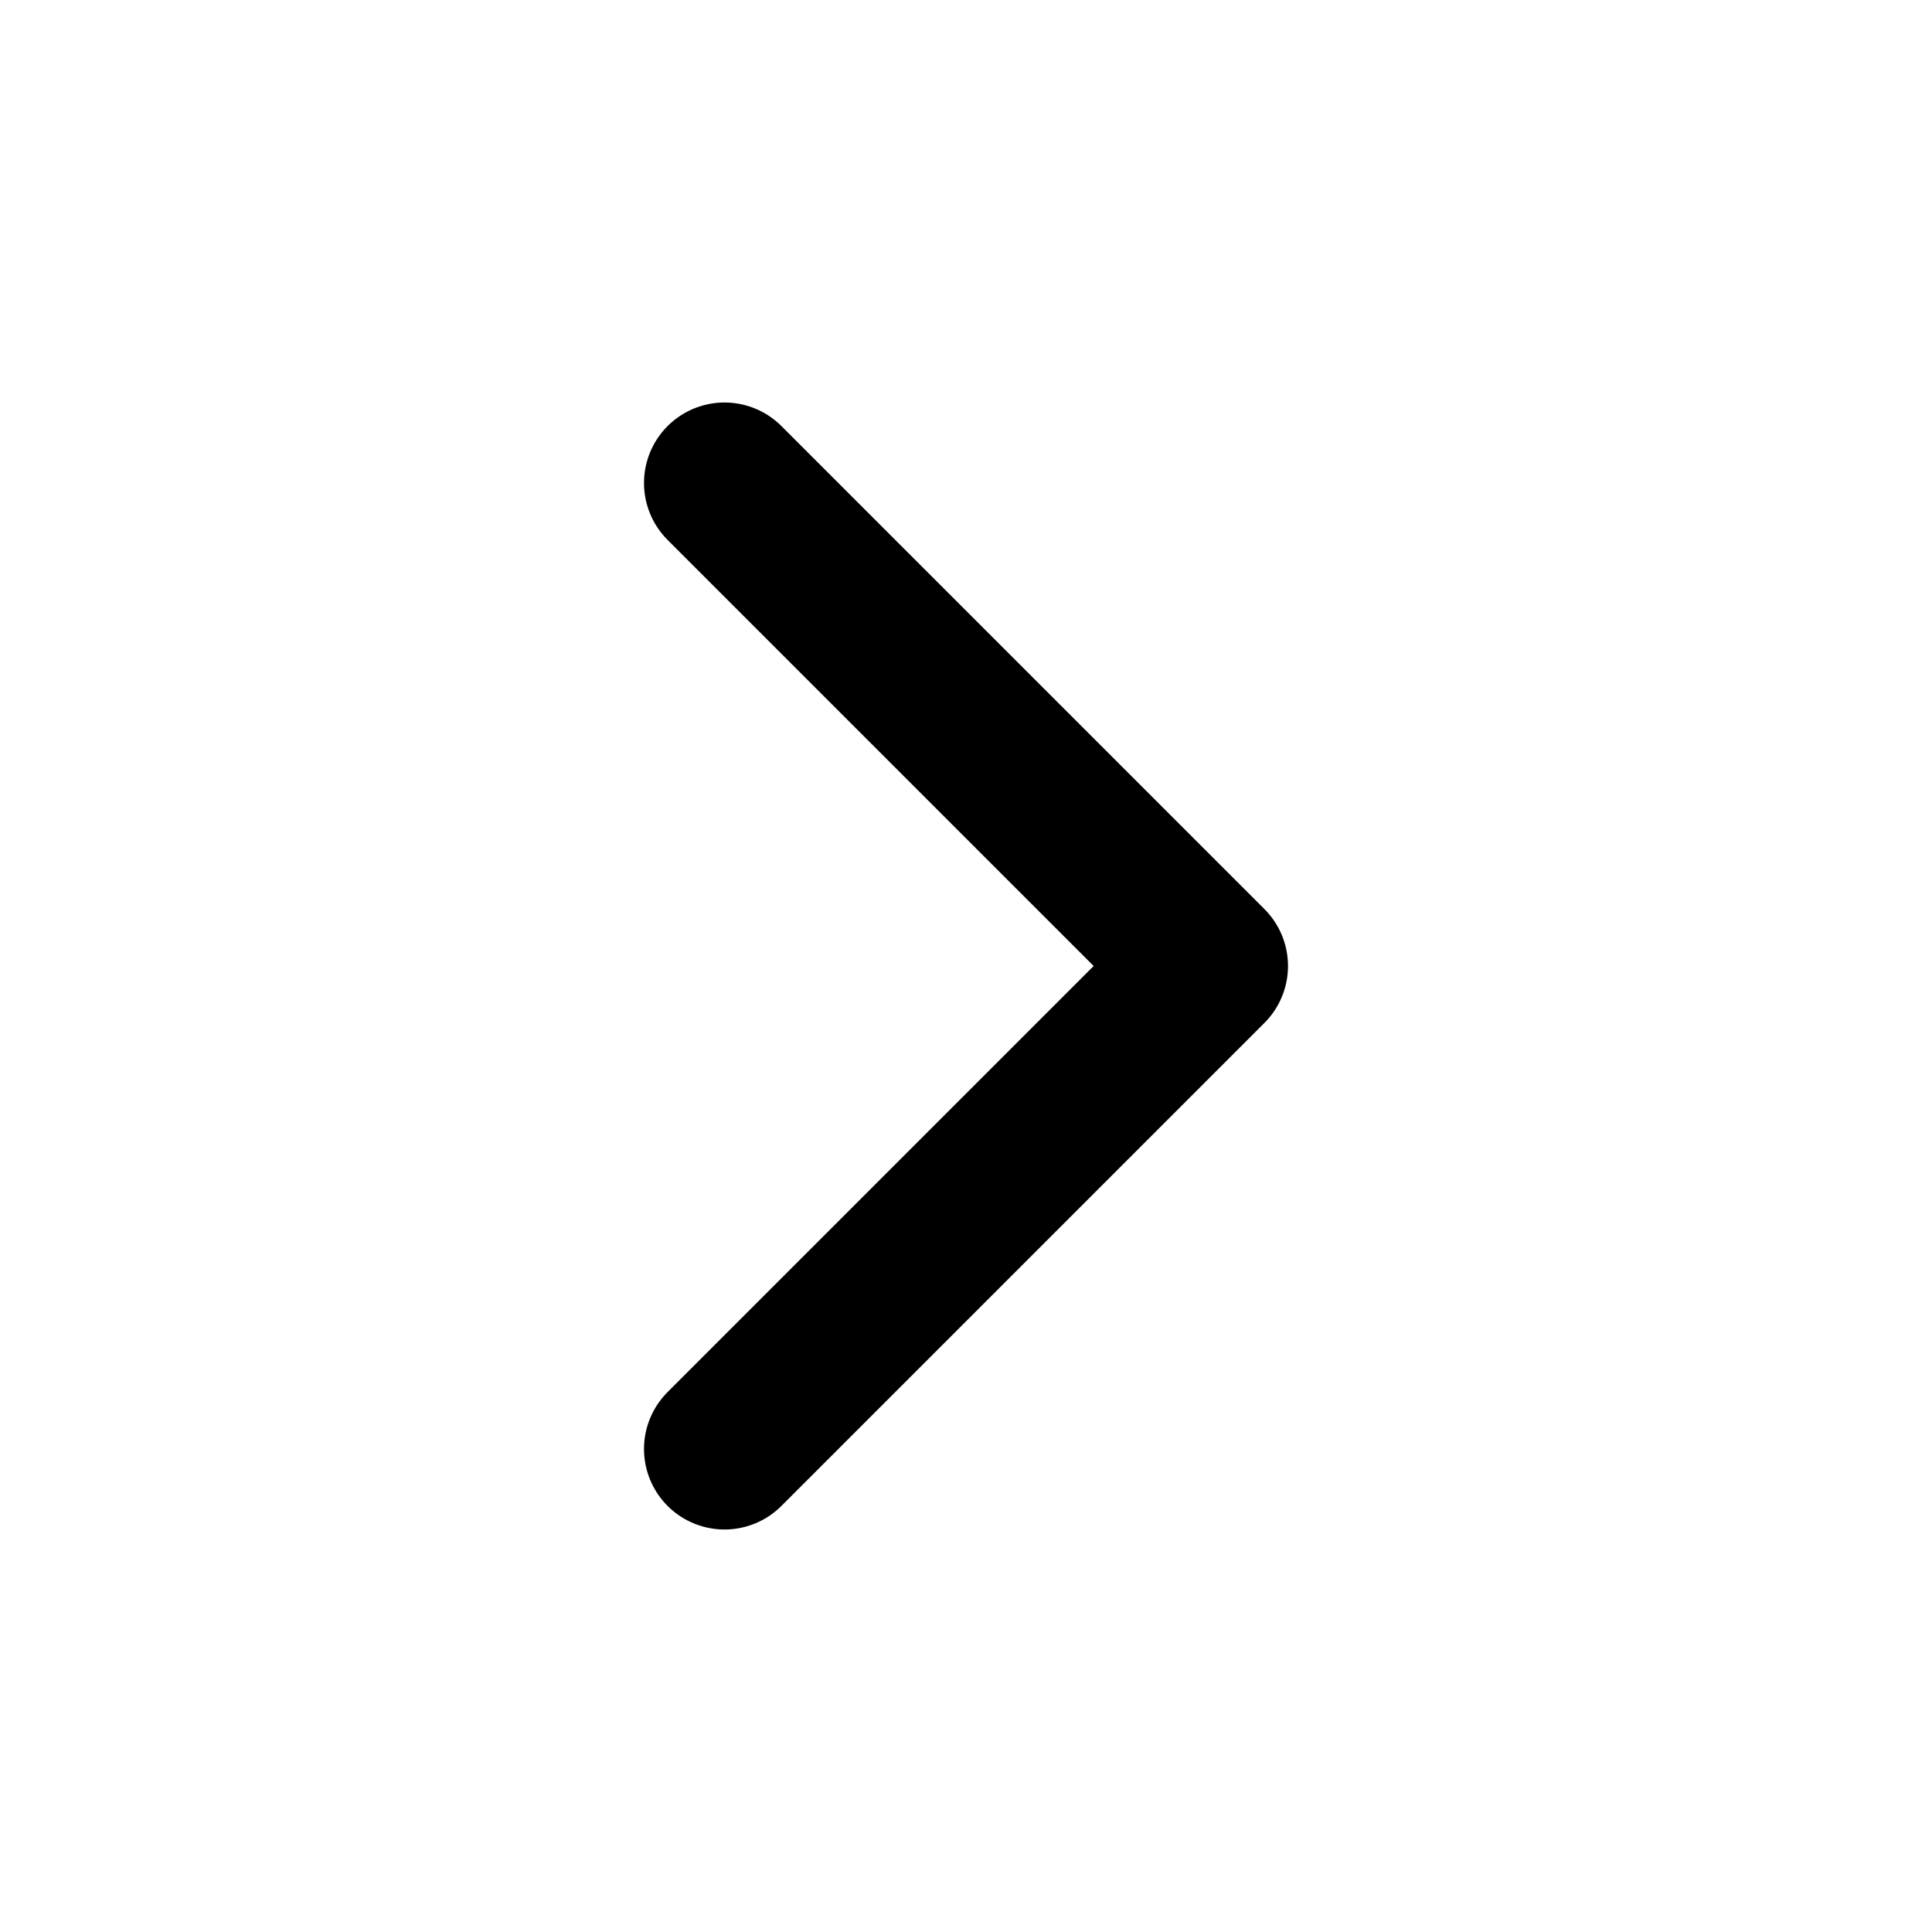
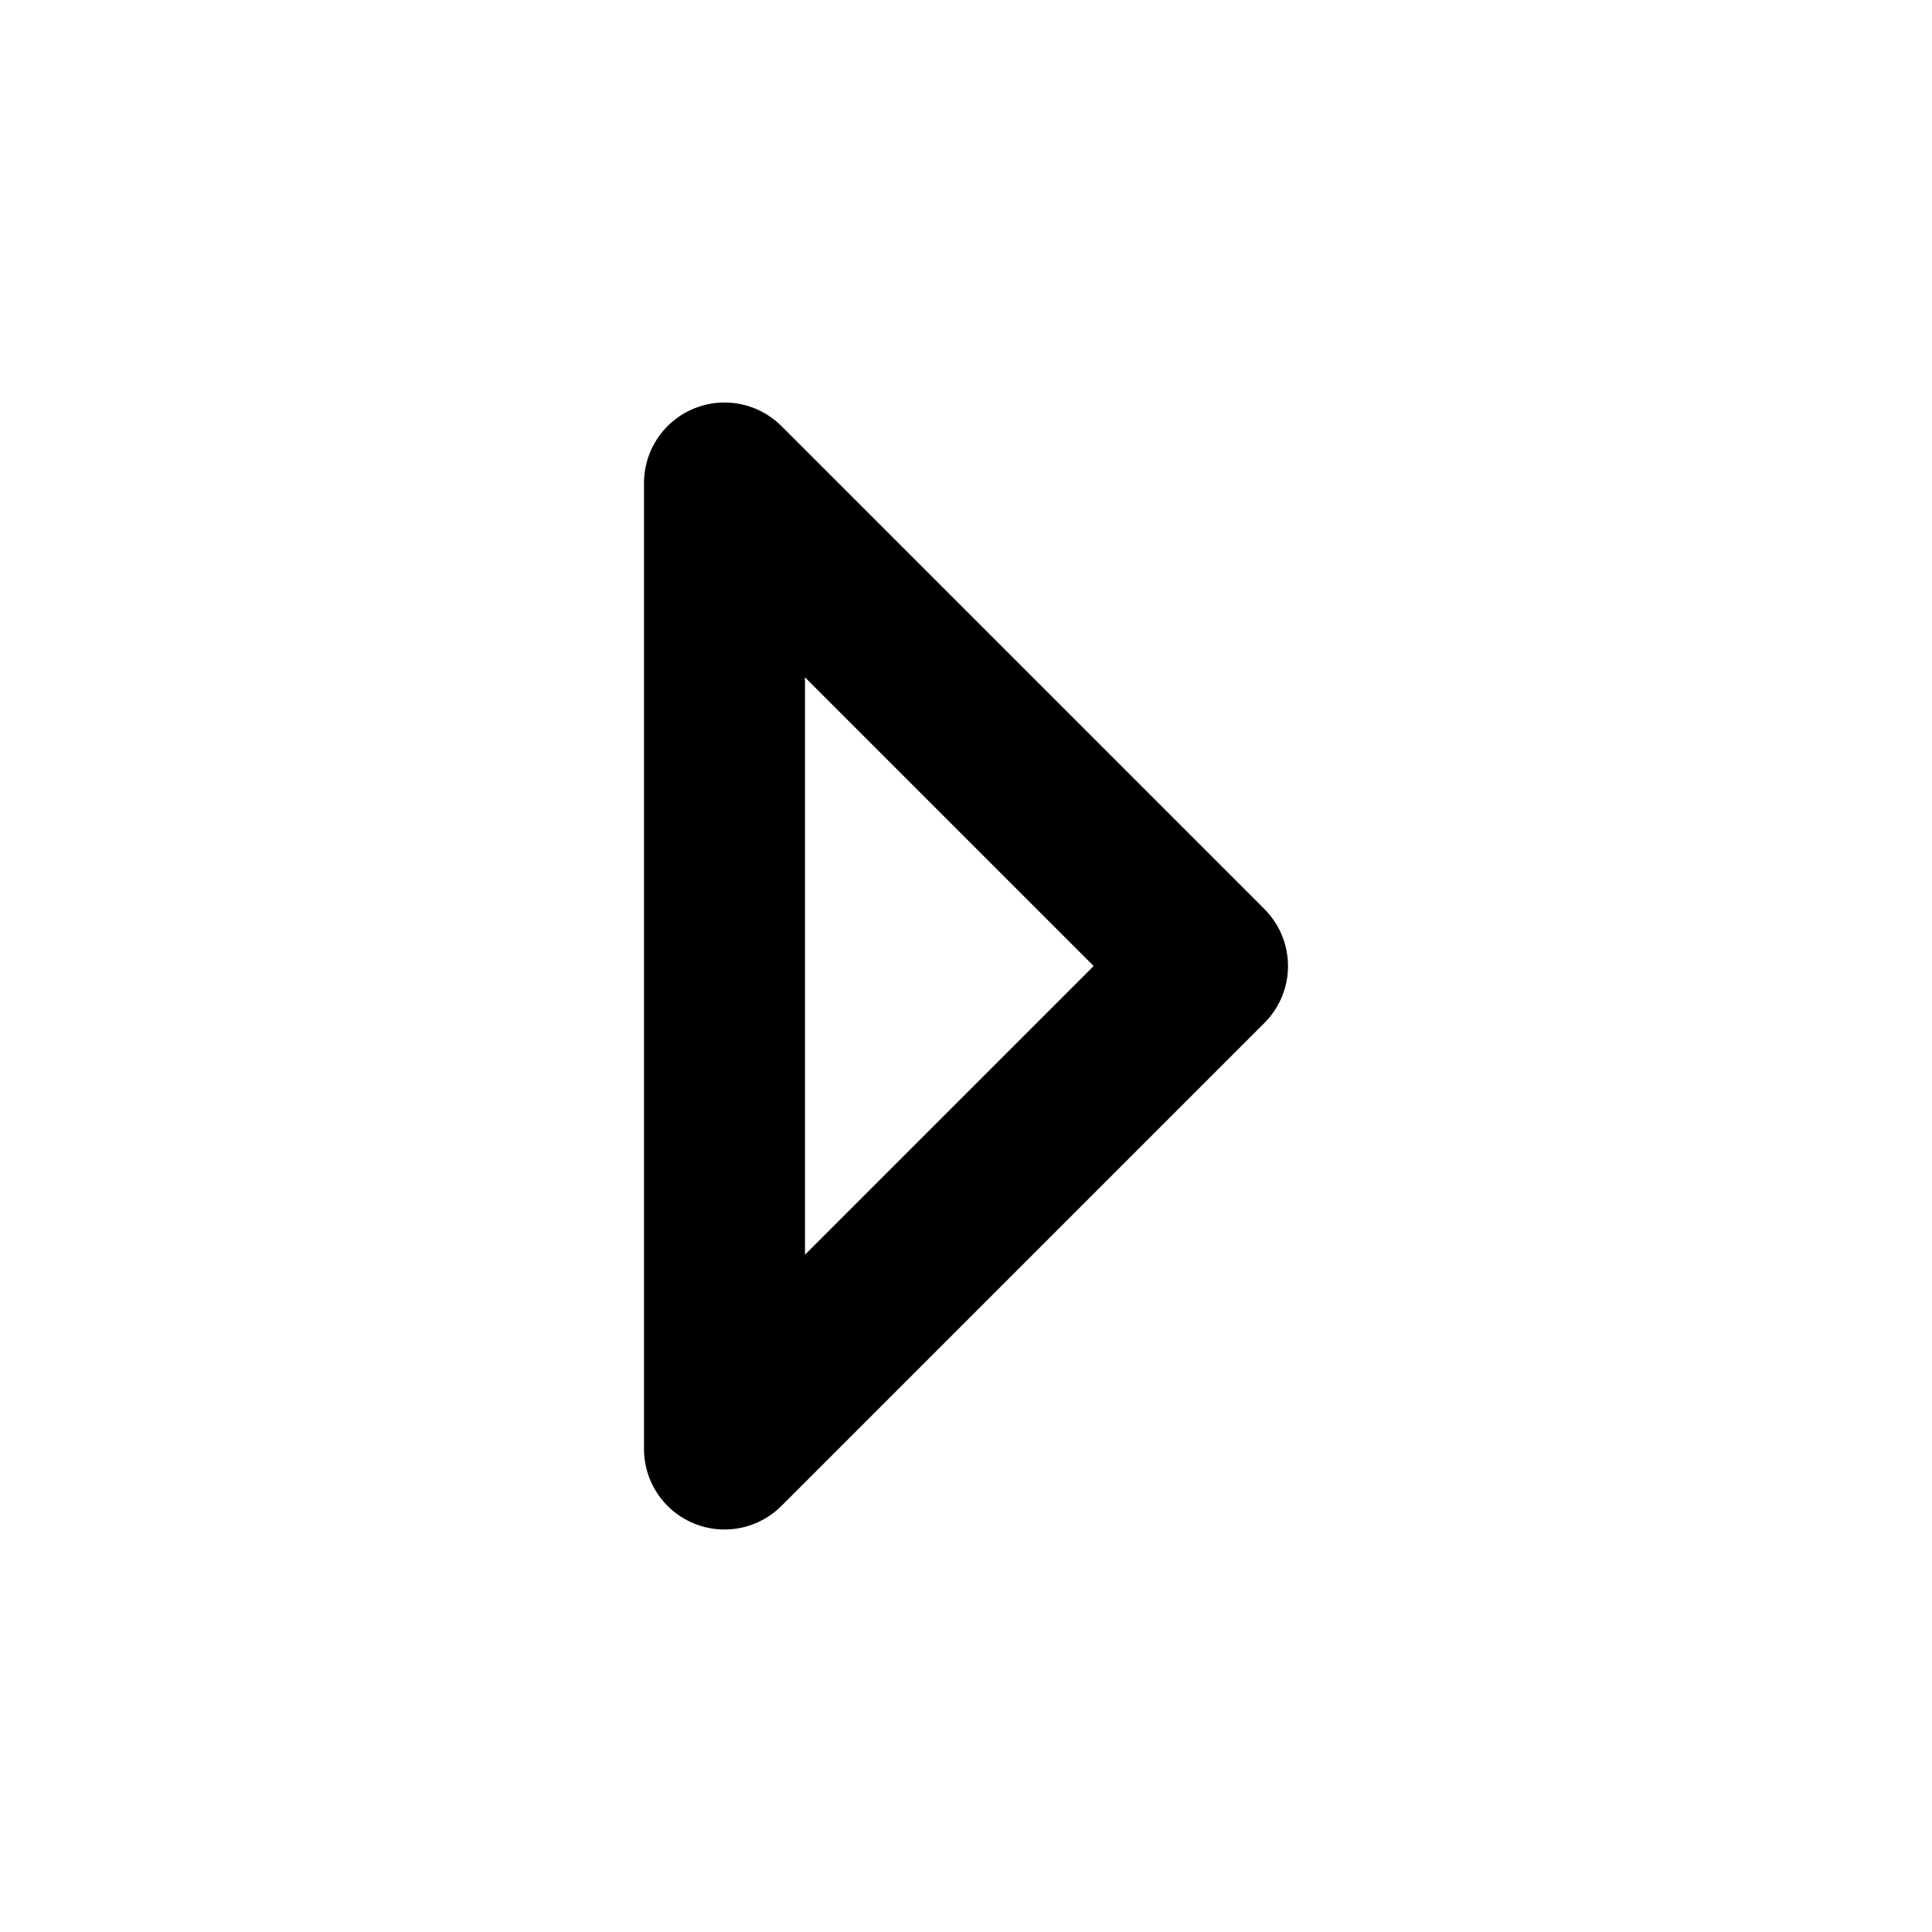
<svg xmlns="http://www.w3.org/2000/svg" width="24" height="24" viewBox="0 0 24 24" fill="none" stroke="currentColor" stroke-width="2" stroke-linecap="round" stroke-linejoin="round">
-   <path d="M9 18l6-6-6-6" />
+   <path d="M9 18l6-6-6-6v12z" />
</svg>
